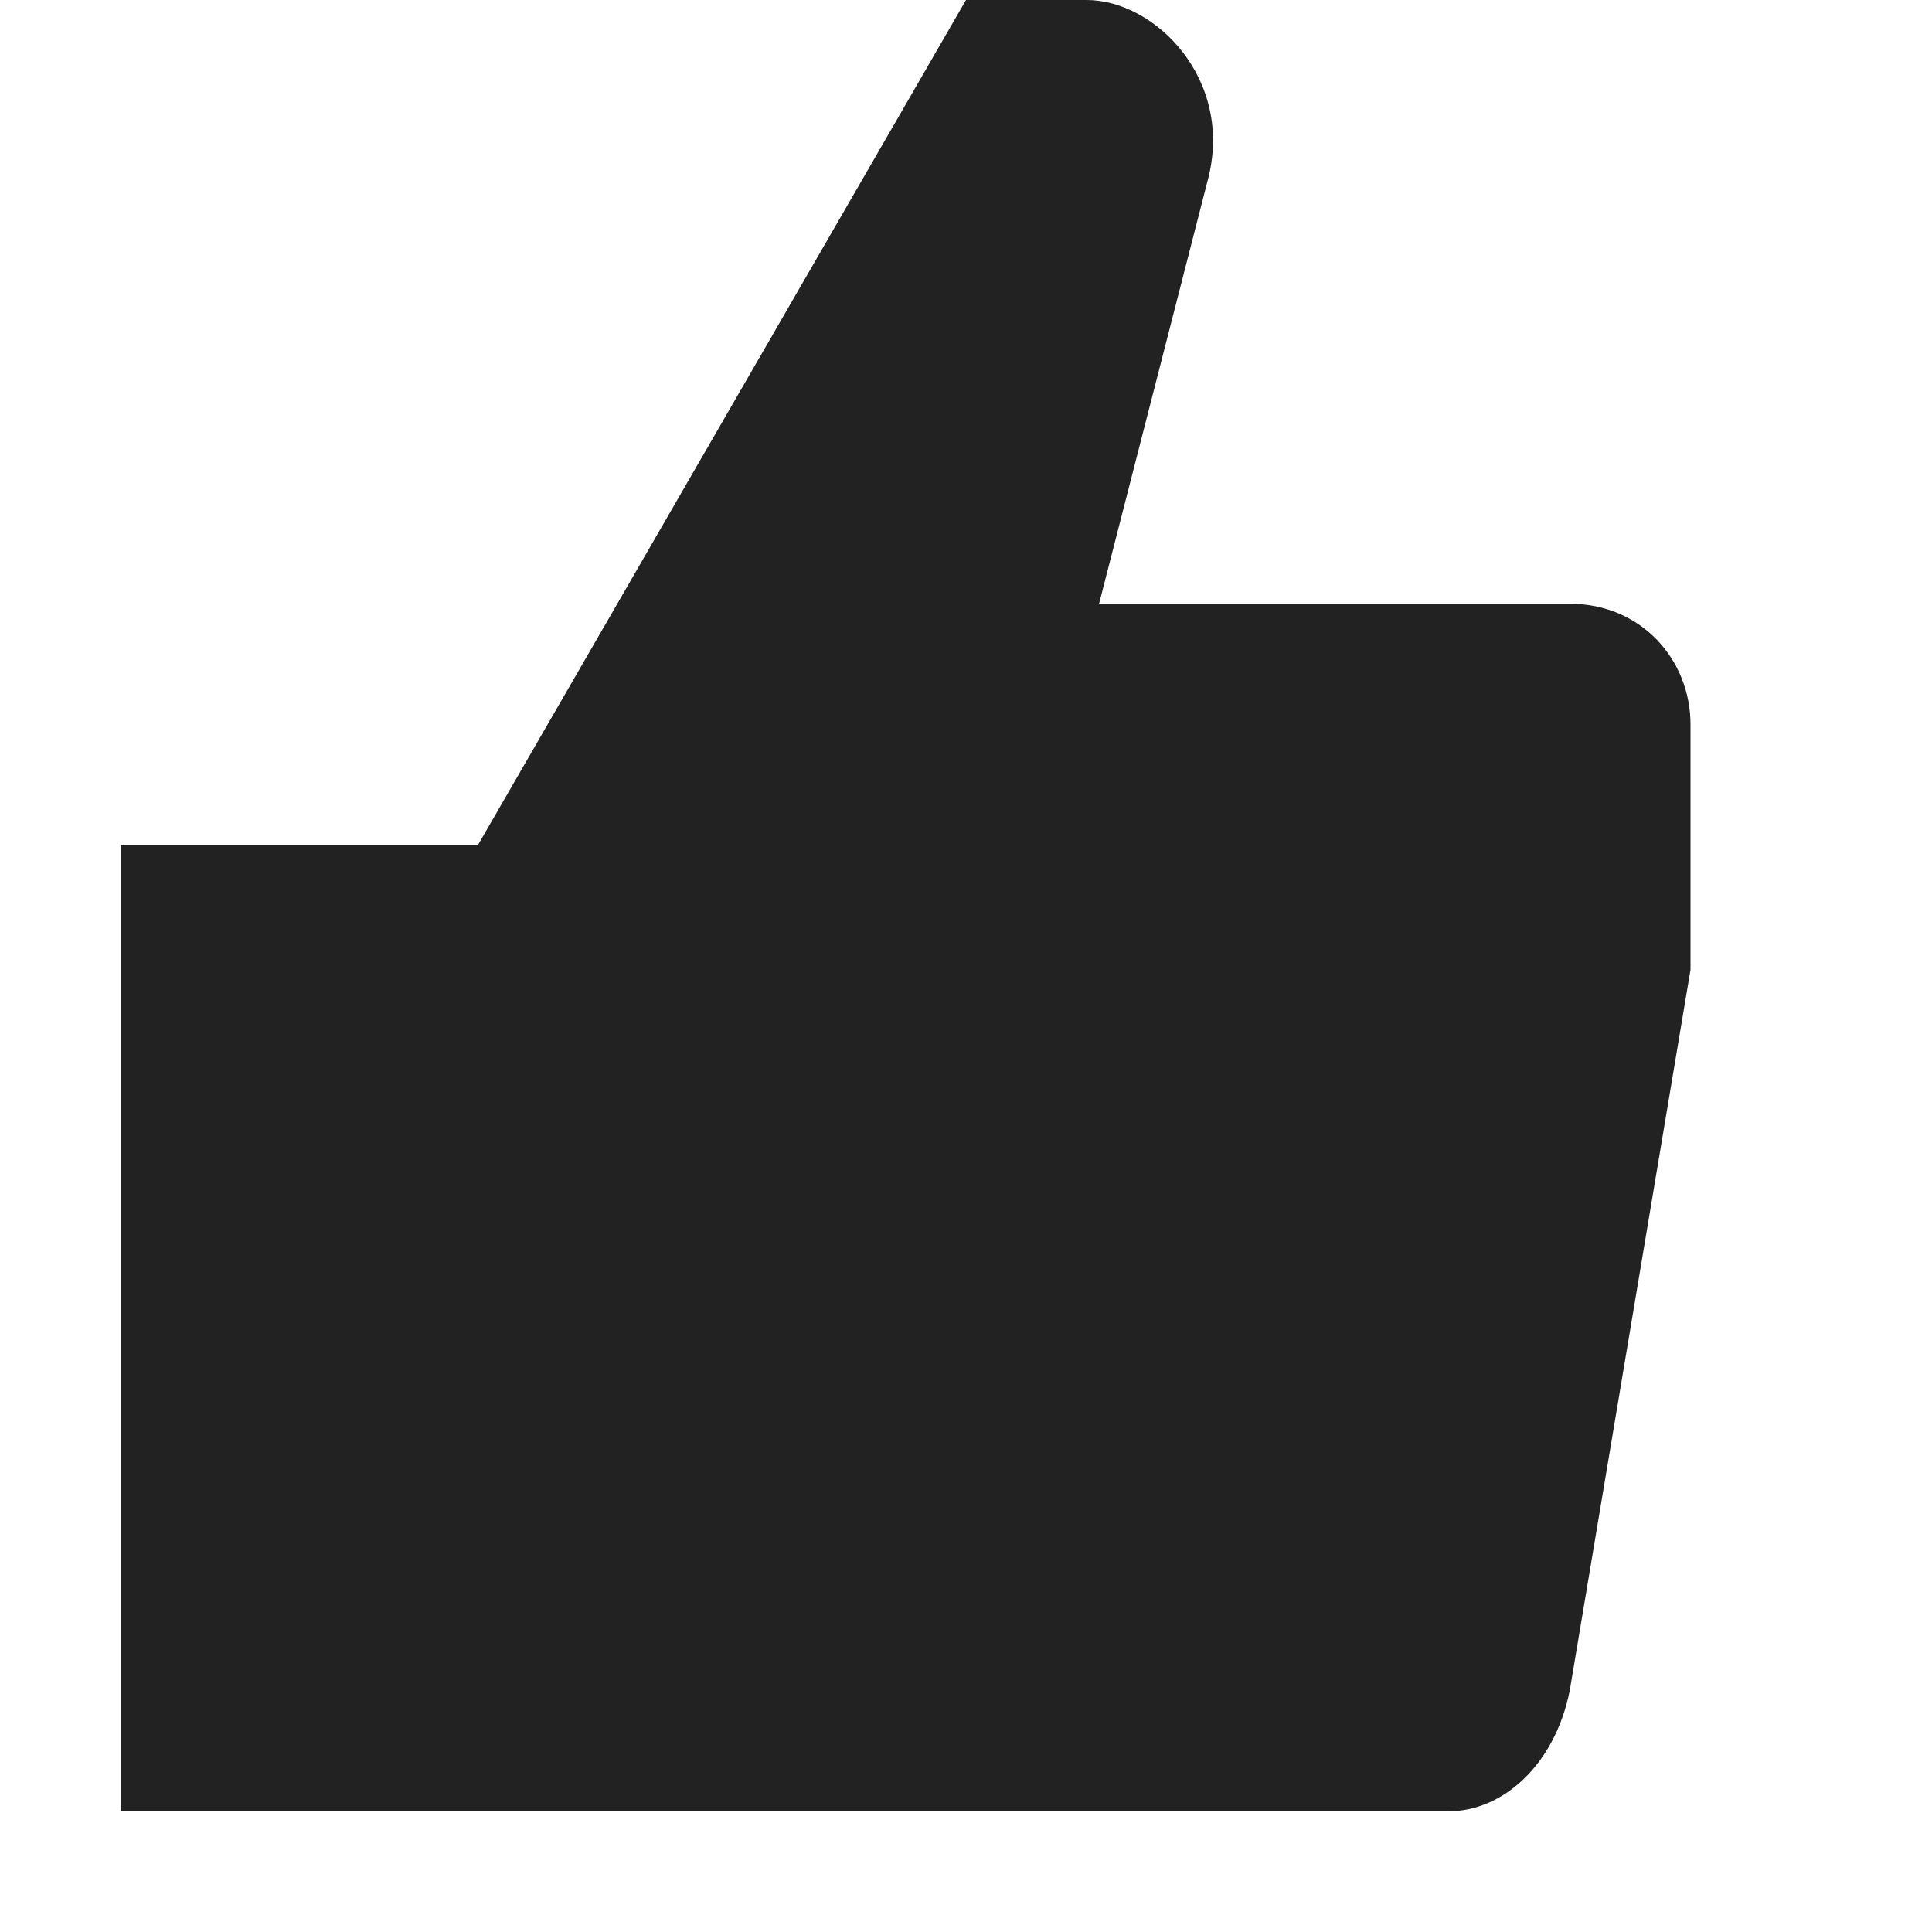
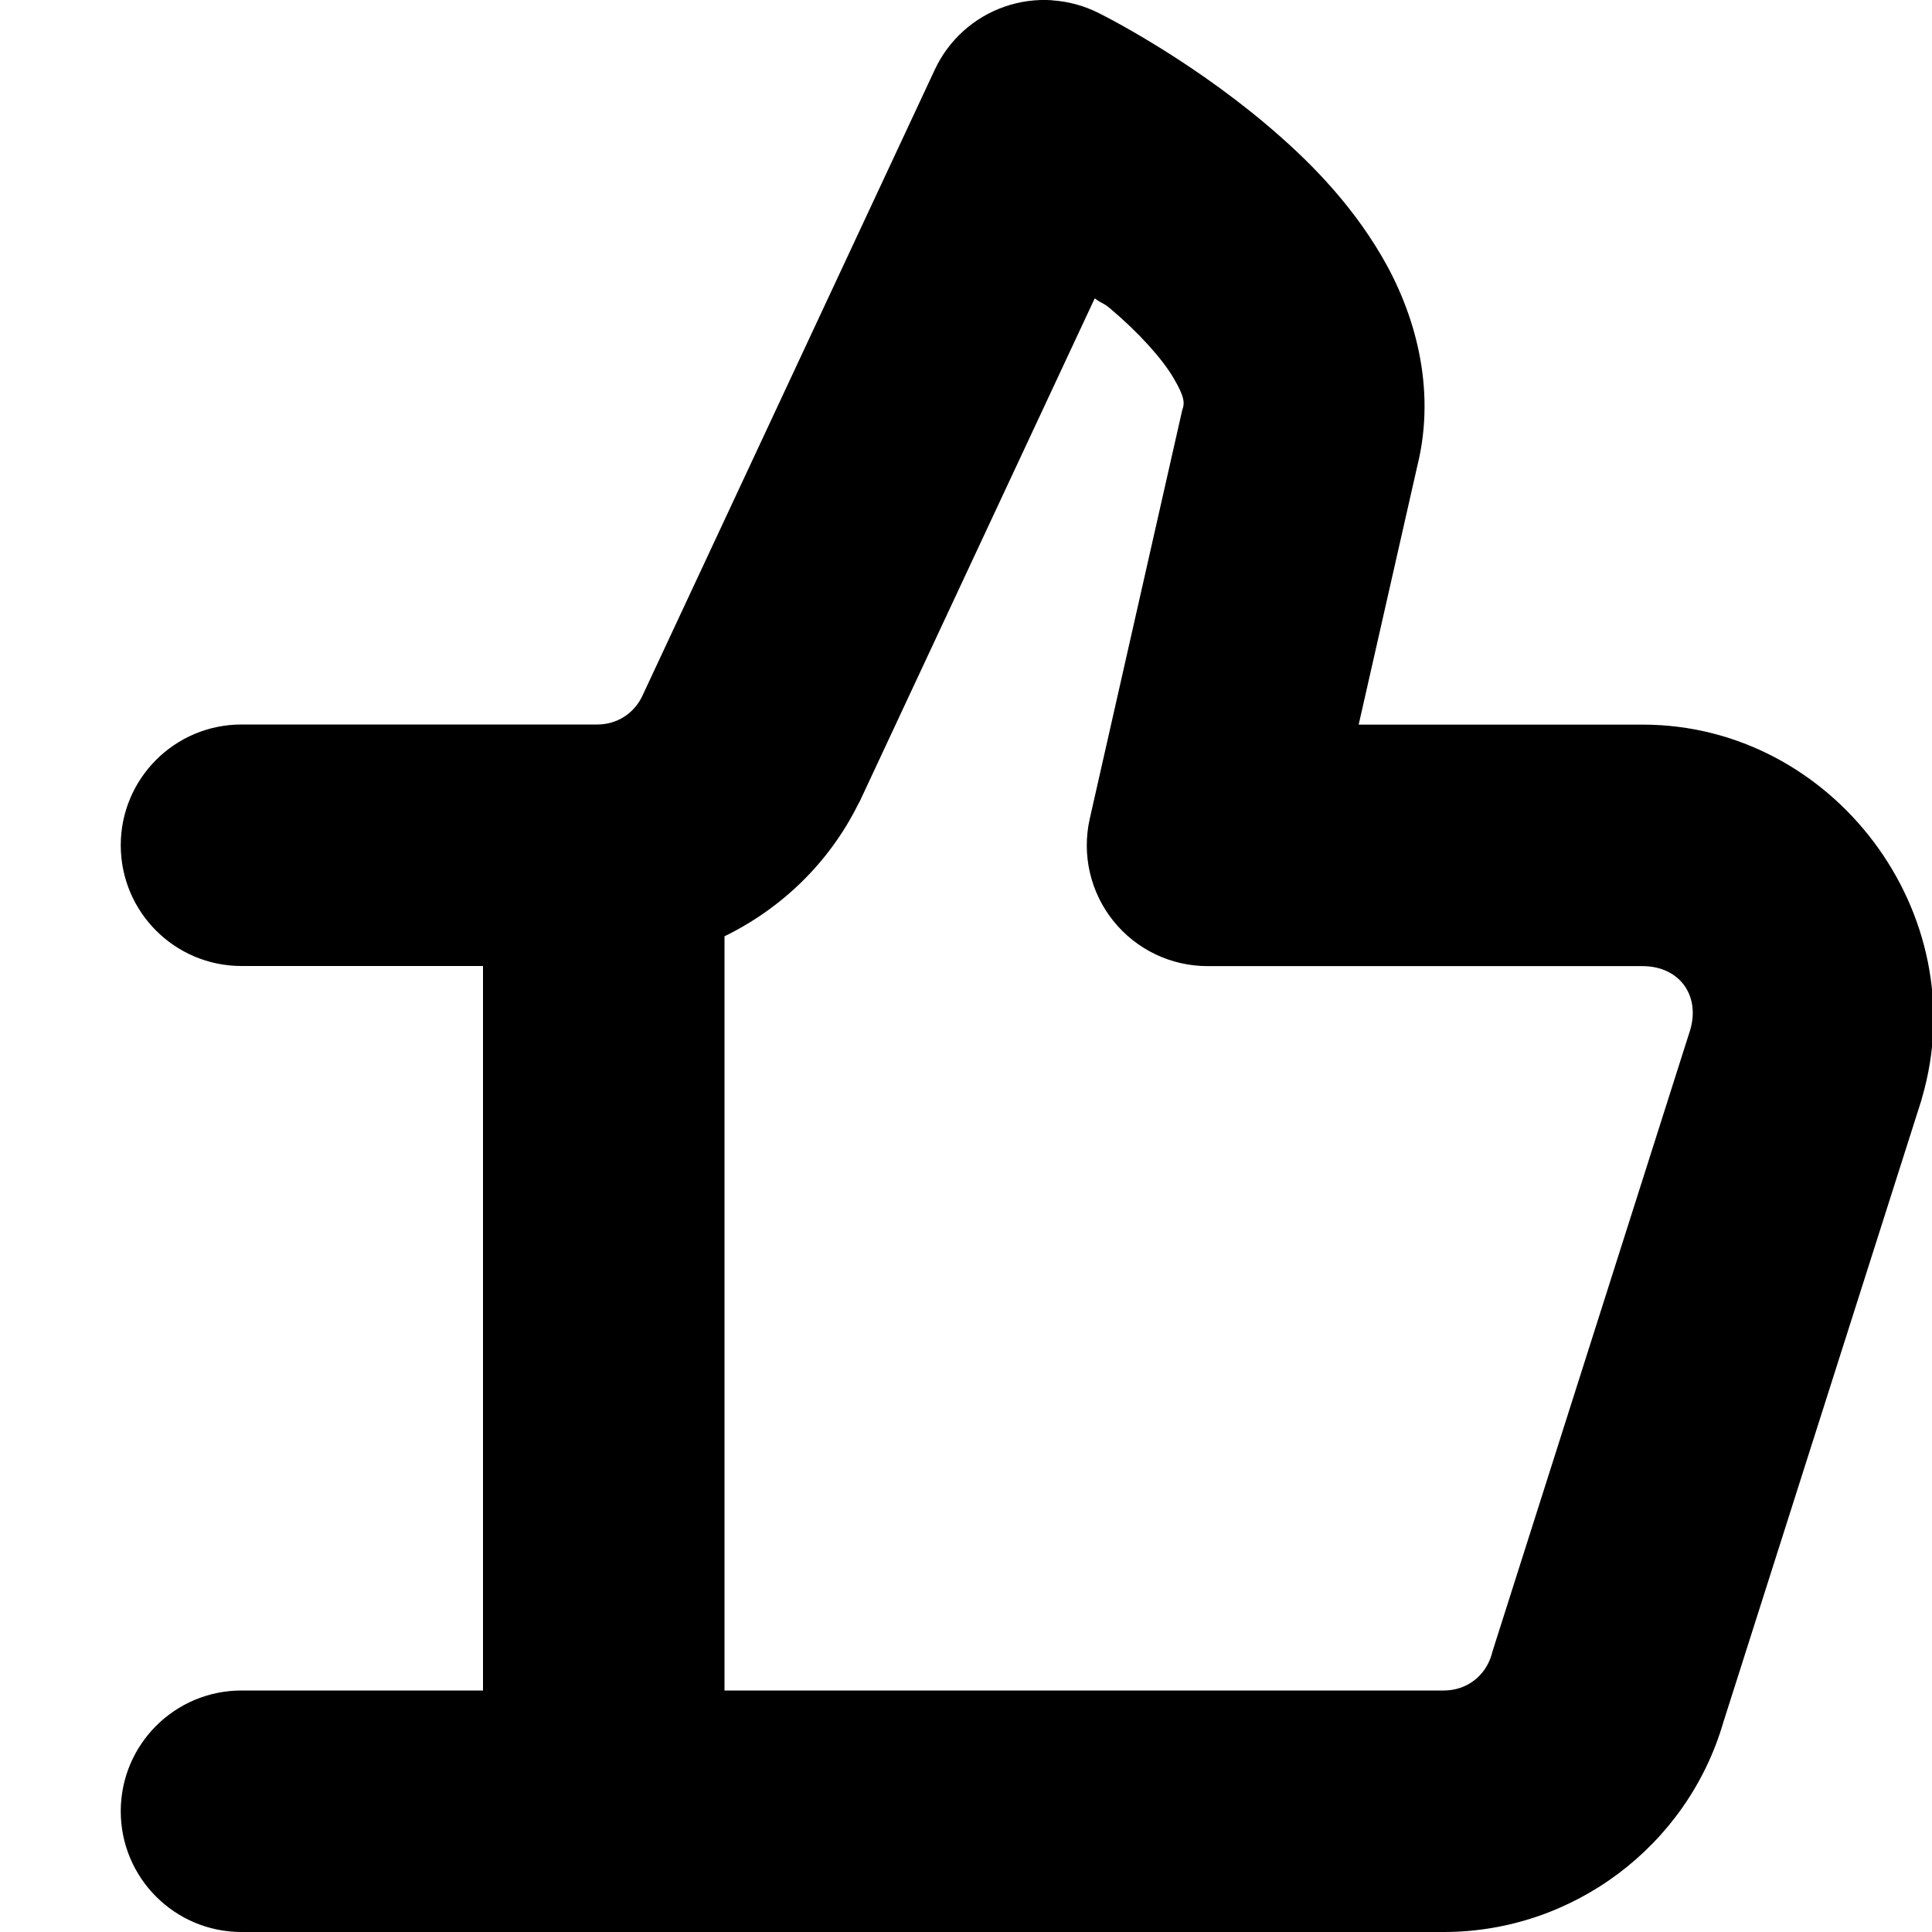
- <svg xmlns="http://www.w3.org/2000/svg" width="16" height="16">
-   <path fill="#222" d="M1 7v8h11c.438 0 .875-.375 1-1l1-5.969V6c0-.535-.406-1-1-1H9.102L10 1.5C10.227.66 9.566 0 9 0H8L3.957 7zm0 0" />
+ <svg xmlns="http://www.w3.org/2000/svg" width="16" height="16" version="1.1">
+   <path d="m8.715 0.002a1 1 0 0 0-0.395 0.053 1 1 0 0 0-0.578 0.521l-2.426 5.195c-0.071 0.142-0.209 0.228-0.367 0.229h-2.949a1 1 0 0 0-1 1 1 1 0 0 0 1 1h2v6h-2a1 1 0 0 0-1 1 1 1 0 0 0 1 1h3 6.957c1.067 0 2.015-0.711 2.314-1.734l1.641-5.154a1 1 0 0 0 0.006-0.023c0.443-1.518-0.733-3.088-2.314-3.088h-2.352l0.486-2.144c0.161-0.651-0.027-1.279-0.297-1.738-0.27-0.459-0.62-0.807-0.961-1.094-0.681-0.573-1.383-0.918-1.383-0.918a1 1 0 0 0-0.383-0.104zm0.352 2.469c0.06 0.046 0.068 0.034 0.127 0.084 0.232 0.195 0.431 0.415 0.525 0.576 0.095 0.161 0.088 0.205 0.078 0.246a1 1 0 0 0-0.006 0.018l-0.766 3.385a1 1 0 0 0 0.975 1.221h3.603c0.301 0 0.479 0.238 0.395 0.527l-1.639 5.152a1 1 0 0 0-0.006 0.023c-0.053 0.18-0.209 0.297-0.396 0.297h-5.957v-6.246c0.471-0.23 0.866-0.608 1.107-1.094a1 1 0 0 0 0.012-0.021l1.947-4.168z" color="#000000" stroke-linecap="round" stroke-linejoin="round" style="-inkscape-stroke:none;paint-order:stroke fill markers" />
</svg>
